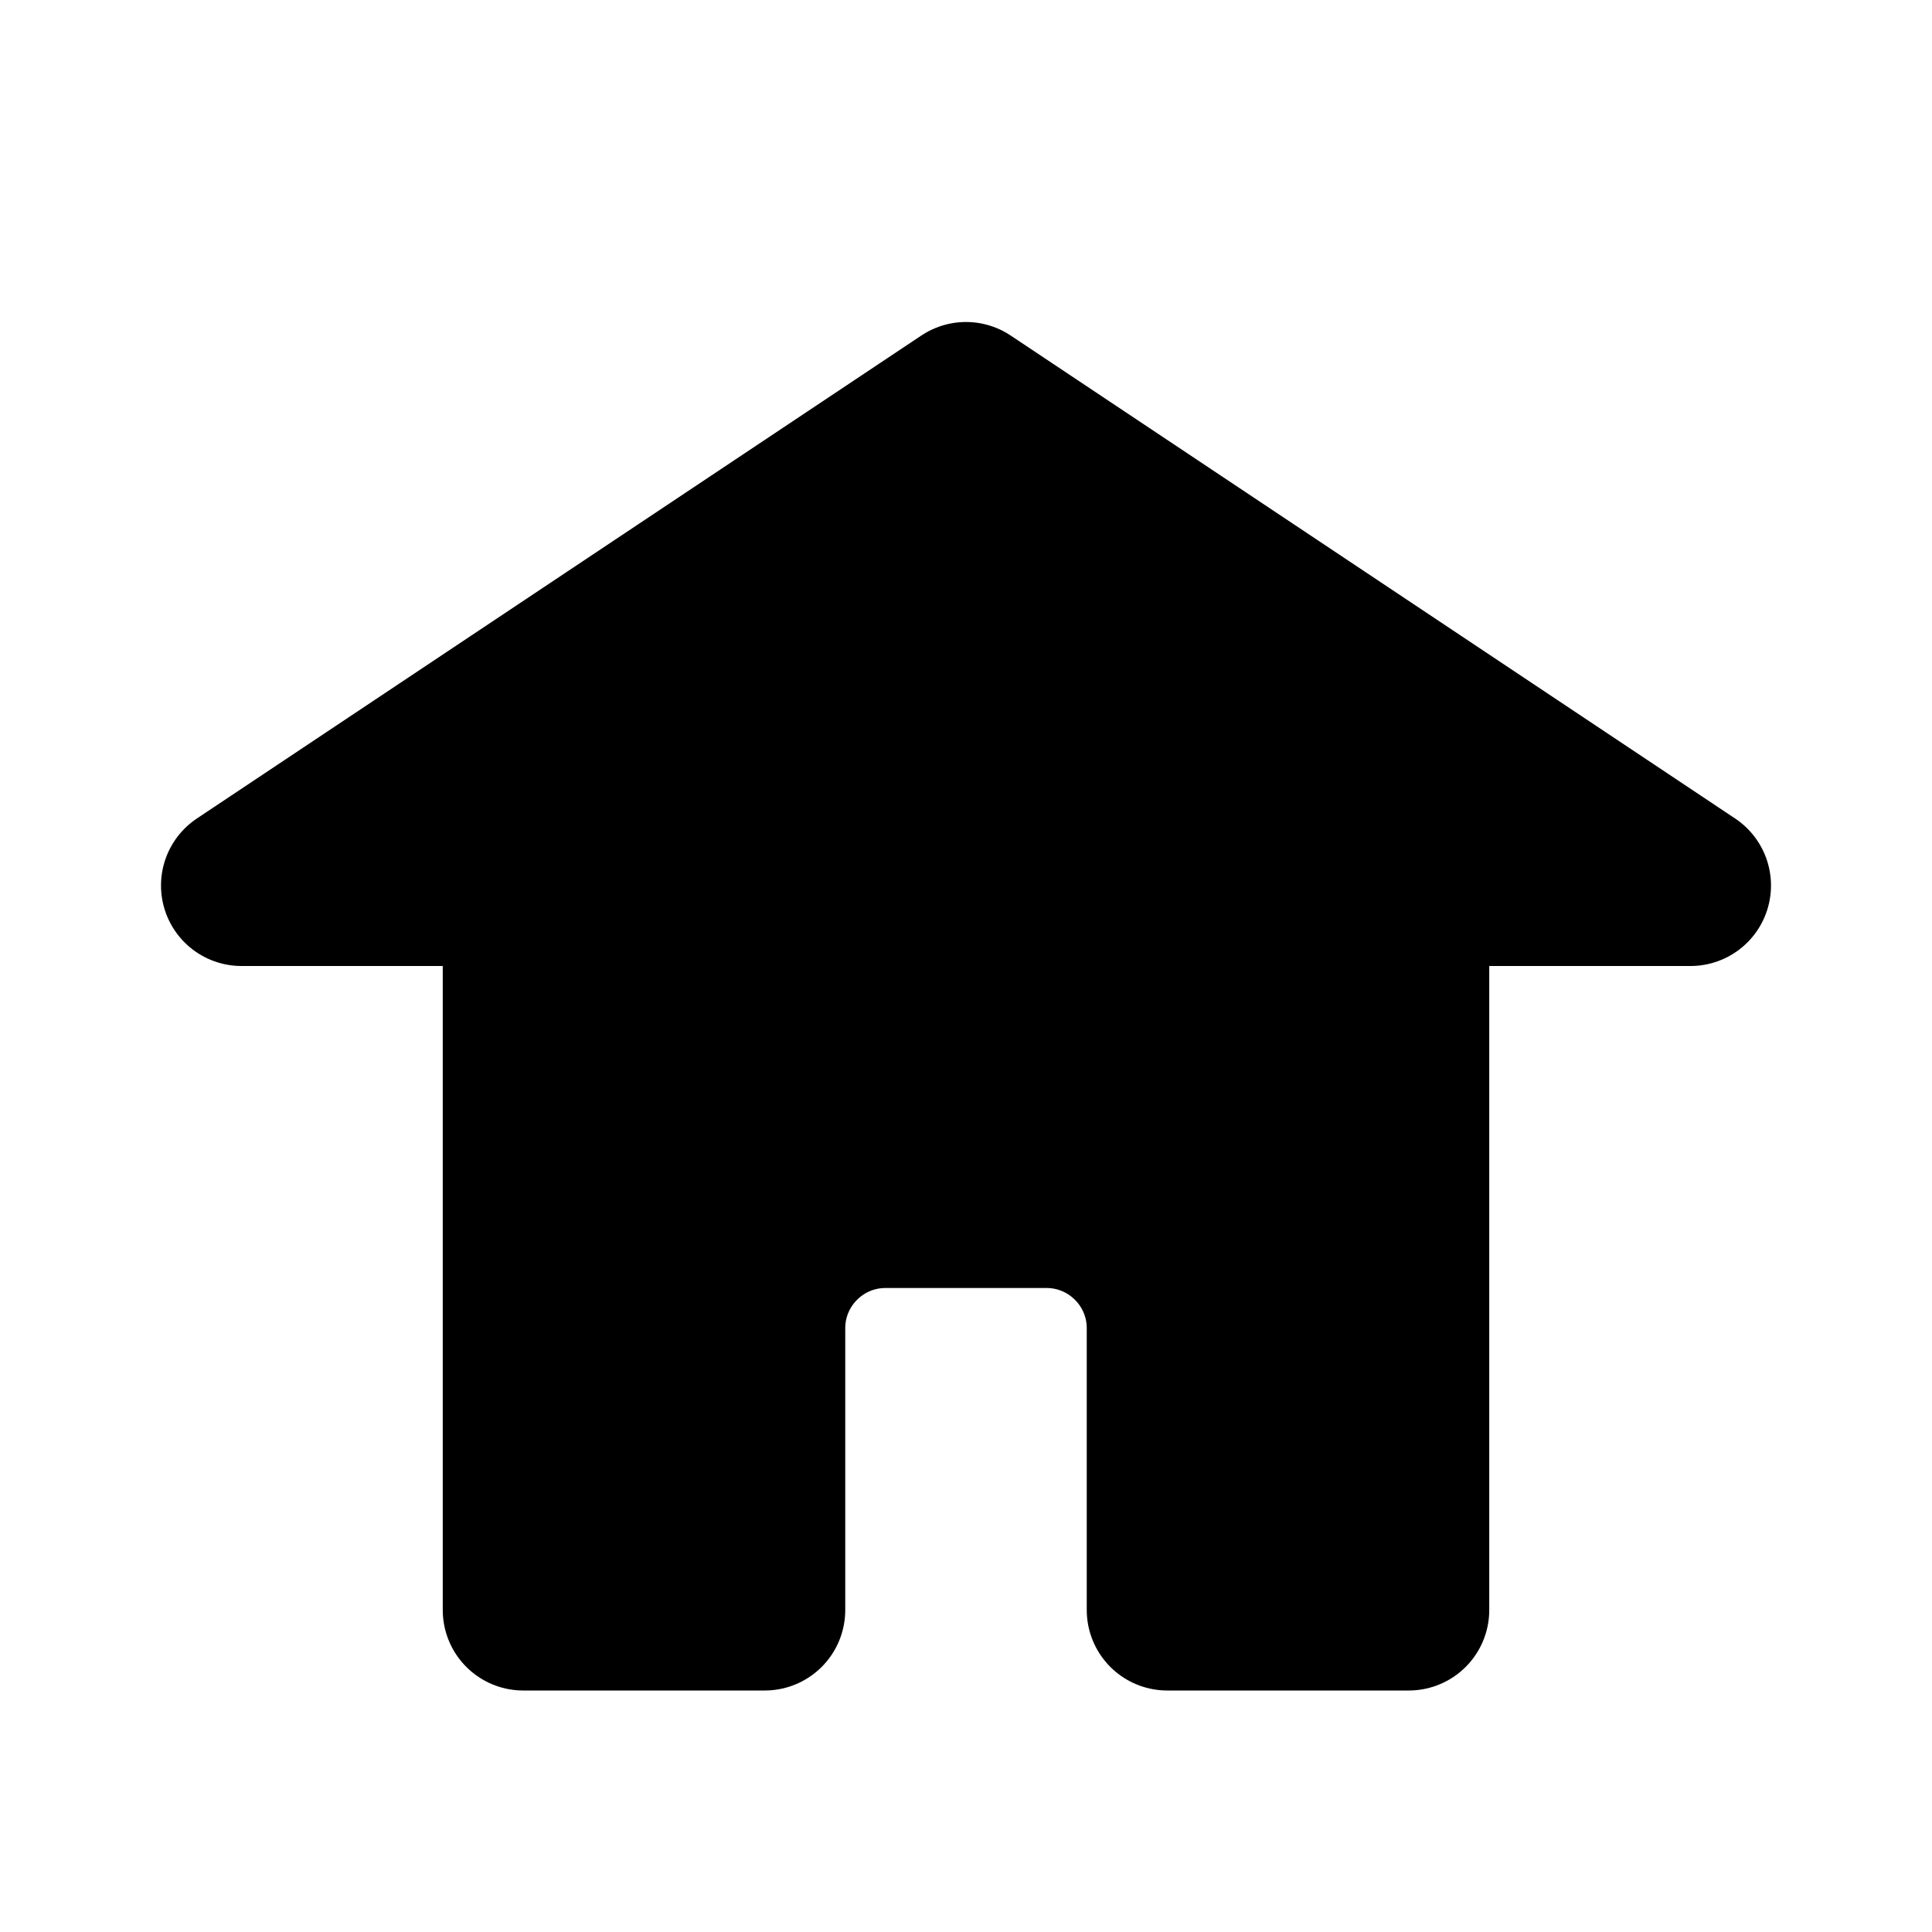
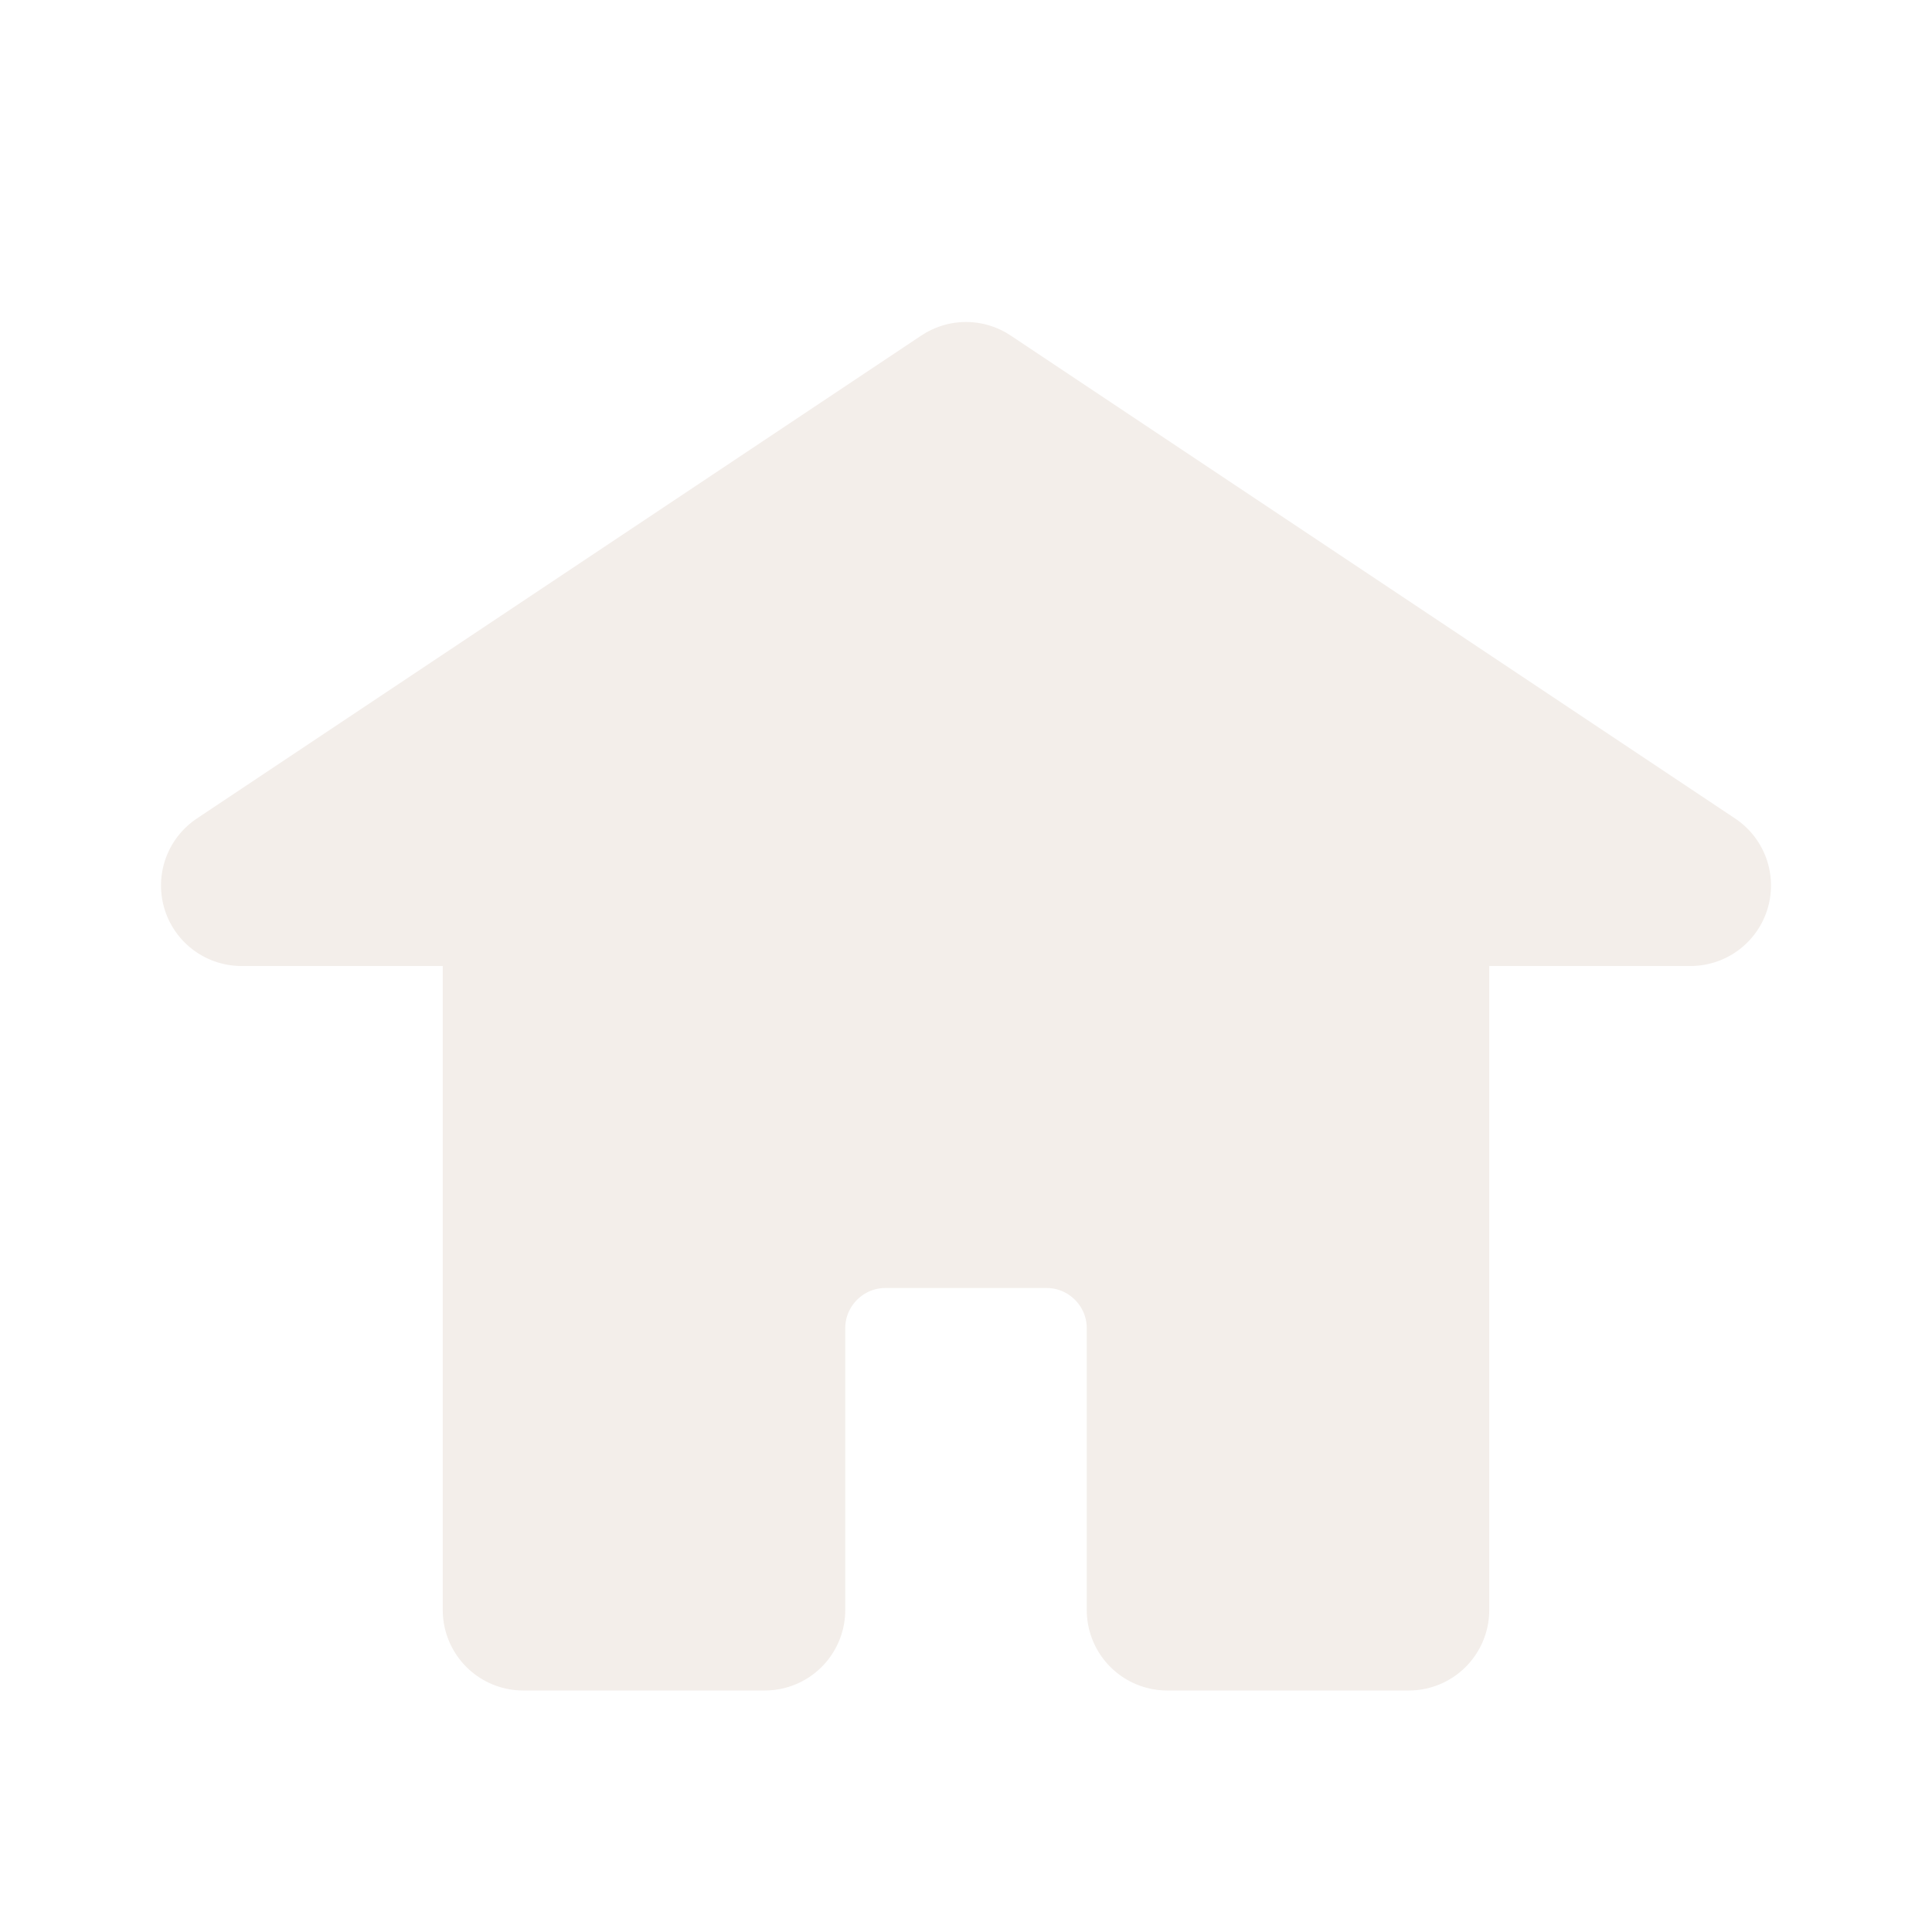
<svg xmlns="http://www.w3.org/2000/svg" width="800px" height="800px" viewBox="0 0 24 24" fill="none">
-   <path d="M6.5 20V11H3L12 5L21 11H17.5V20H14.5V16.5C14.5 15.672 13.828 15 13 15H11C10.172 15 9.5 15.672 9.5 16.5V20H6.5Z" fill="#000000" stroke="#000000" stroke-width="2" stroke-linecap="round" stroke-linejoin="round" />
+   <path d="M6.5 20V11H3L12 5L21 11H17.5V20H14.5V16.5C14.5 15.672 13.828 15 13 15H11C10.172 15 9.5 15.672 9.5 16.5V20H6.5Z" fill="#f3eeea" stroke="#f3eeea" stroke-width="2" stroke-linecap="round" stroke-linejoin="round" />
</svg>
